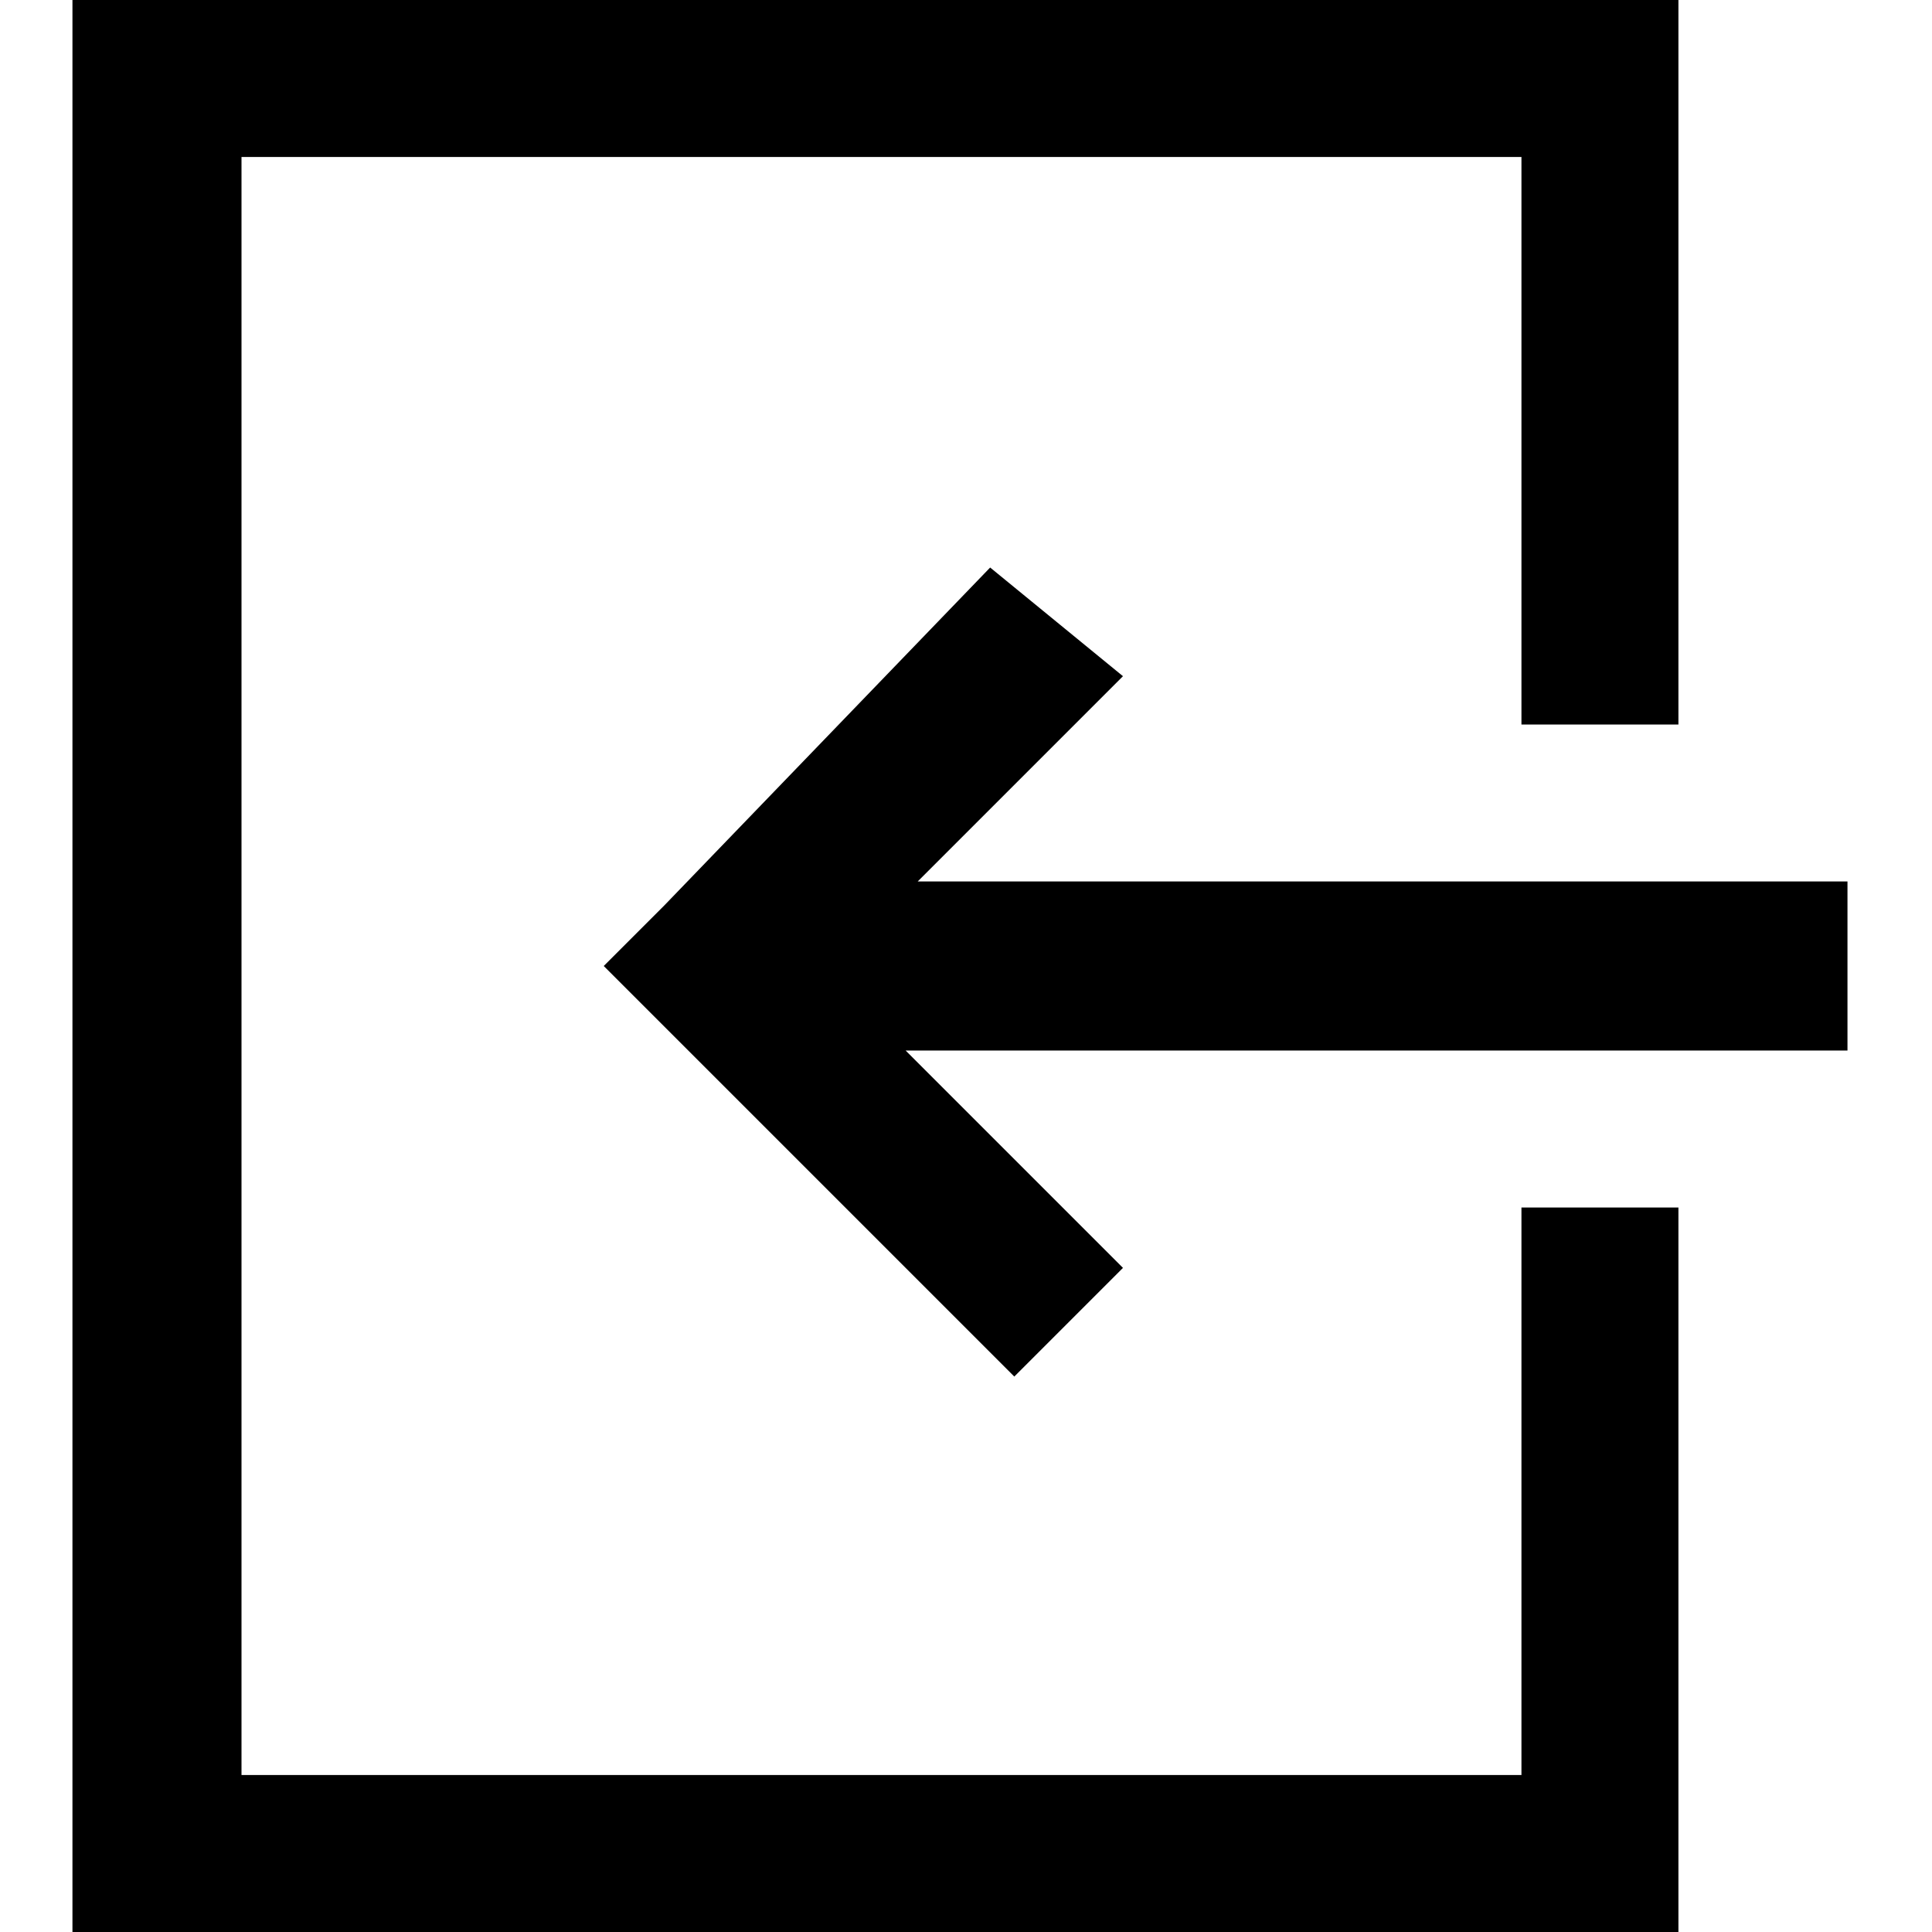
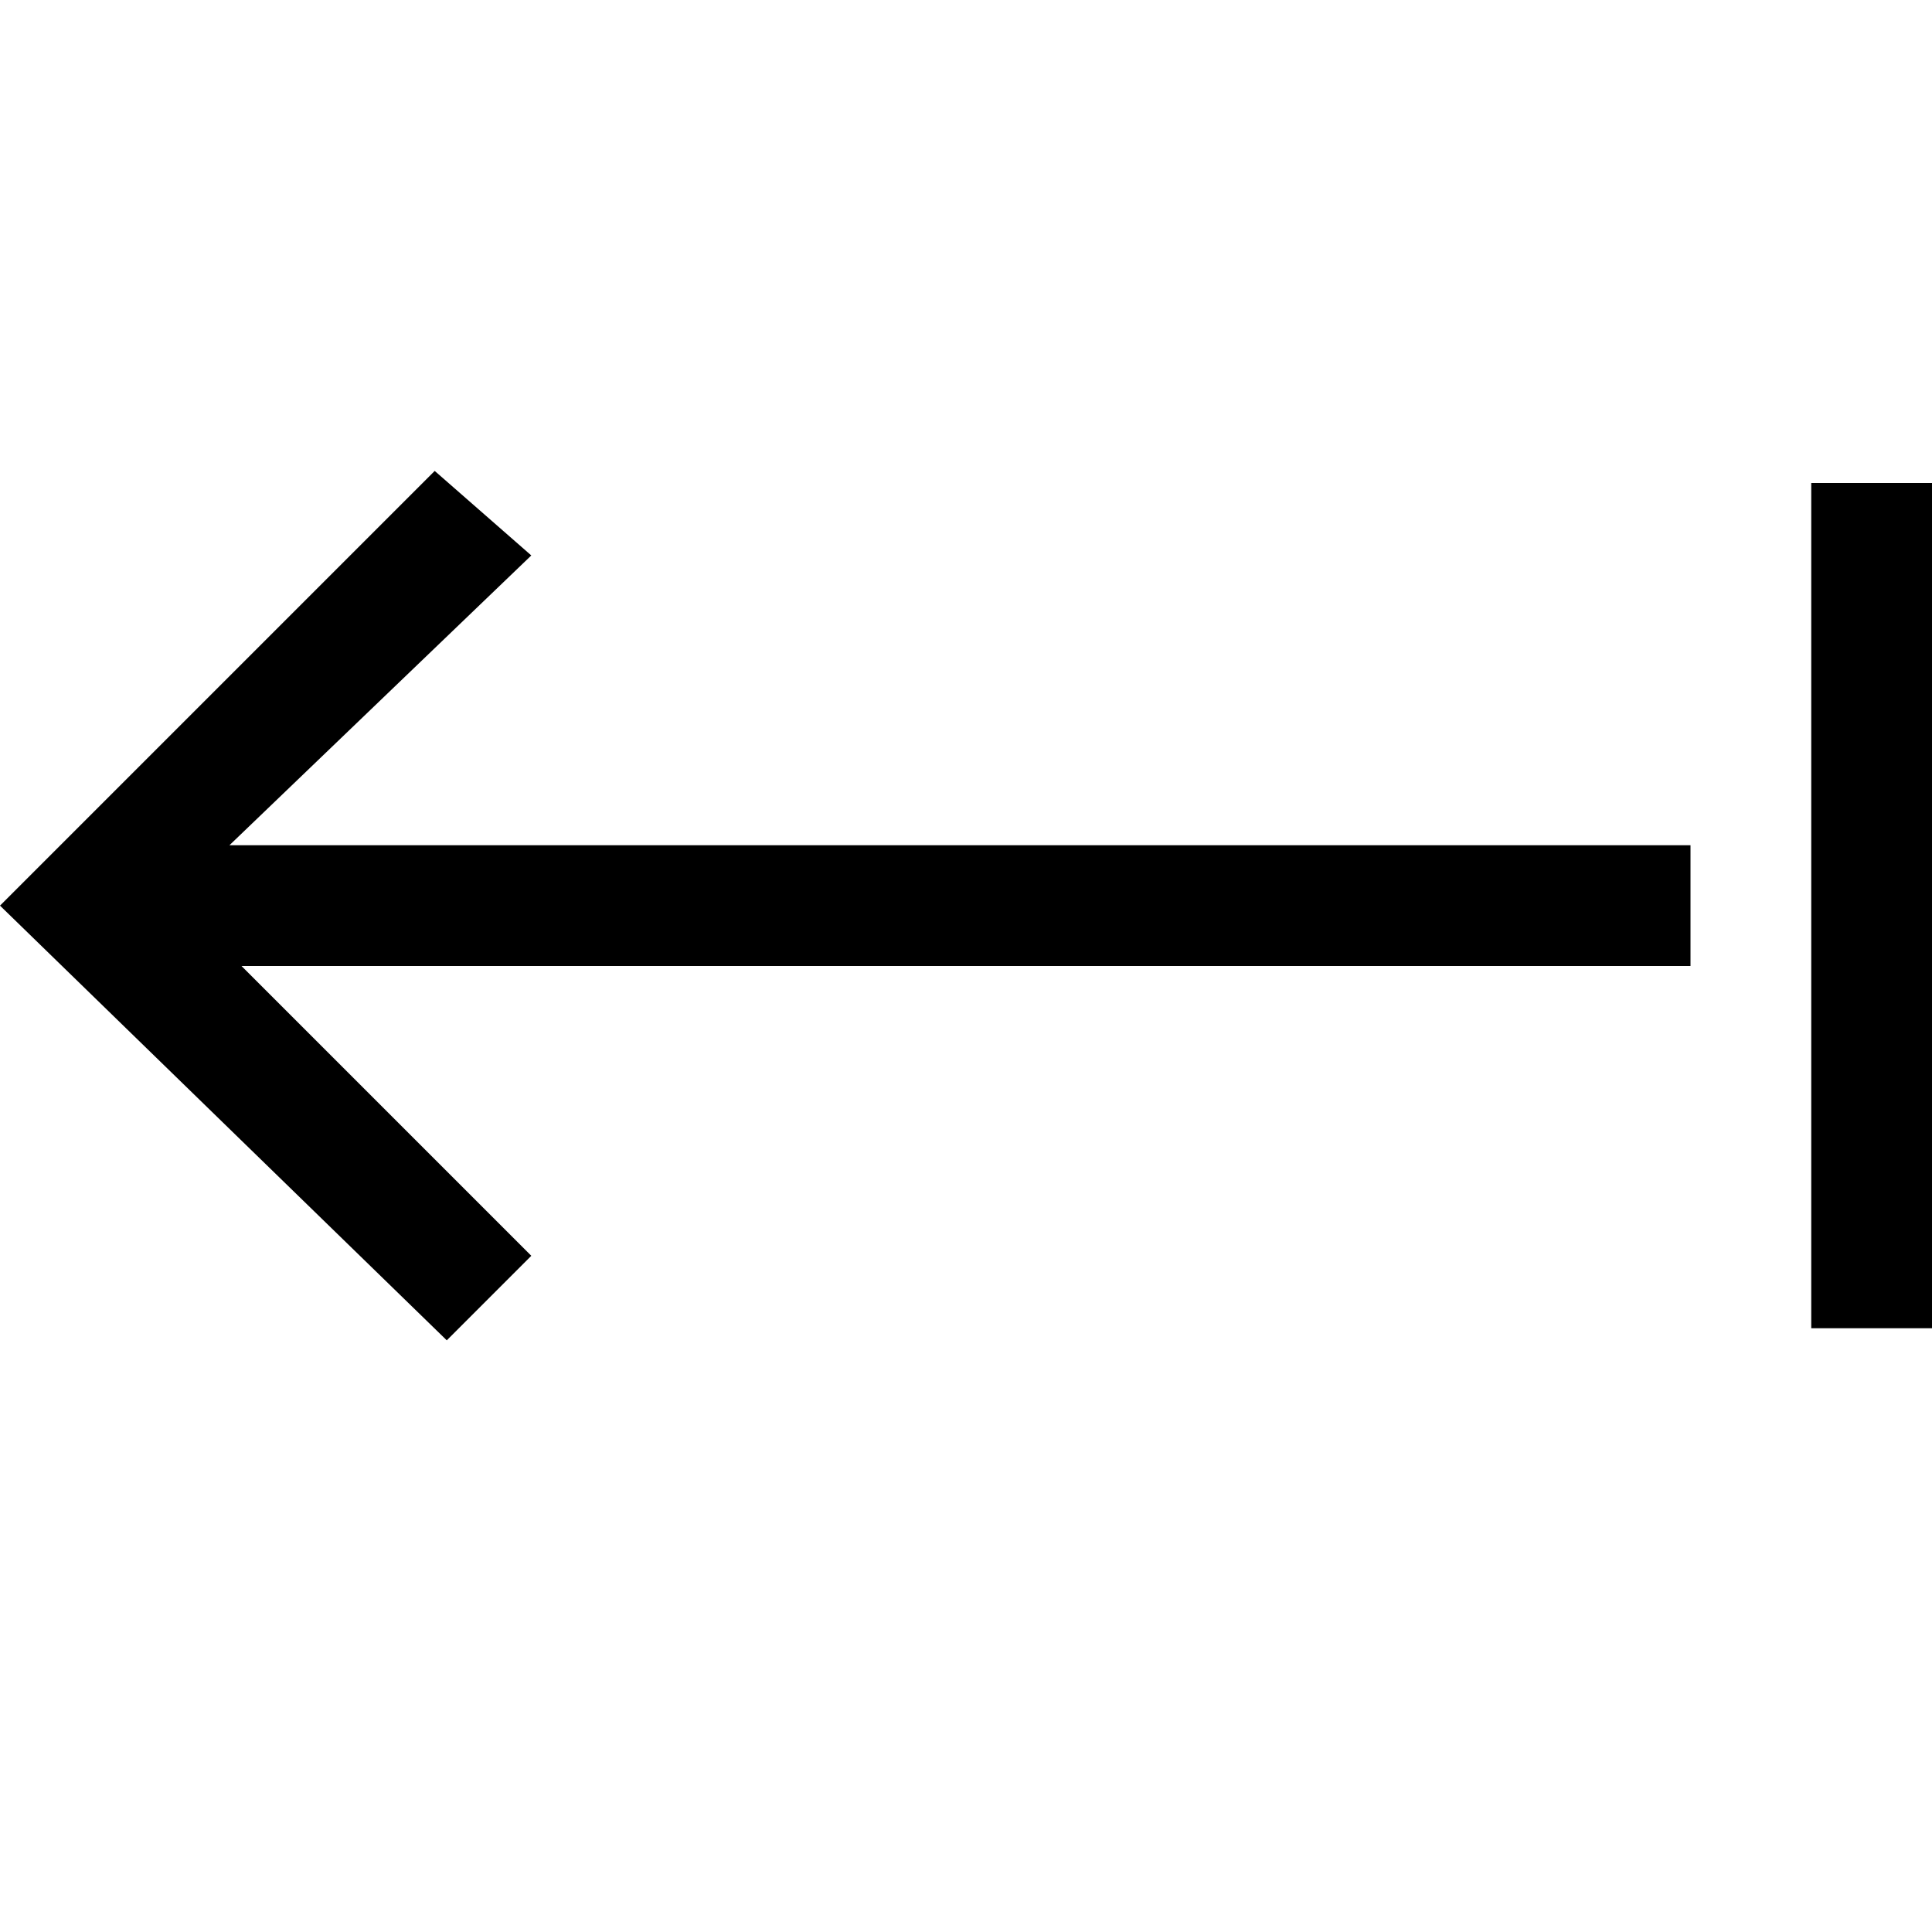
<svg xmlns="http://www.w3.org/2000/svg" version="1.1" id="Layer_1" x="0px" y="0px" viewBox="0 0 16 16" style="enable-background:new 0 0 16 16;" xml:space="preserve">
-   <g id="surface1">
-     <path d="M0.6,0v16h13.3v-6h-1.3v4.7H2V1.3h10.6V6h1.3V0H0.6z M8.2,4.7L5.5,7.5L5,8l0.5,0.5l2.9,2.9l0.9-0.9L7.5,8.7h7.8V7.3H7.6   l1.7-1.7L8.2,4.7z" />
+   <style type="text/css">
+ 	.st0{enable-background:new    ;}
+ </style>
+   <g class="st0">
+     <path d="M4.4,4.6L1.9,7H14v1H2l2.4,2.4l-0.7,0.7L0,7.5l3.6-3.6L4.4,4.6z M15,4h1v7h-1V4z" />
  </g>
</svg>
